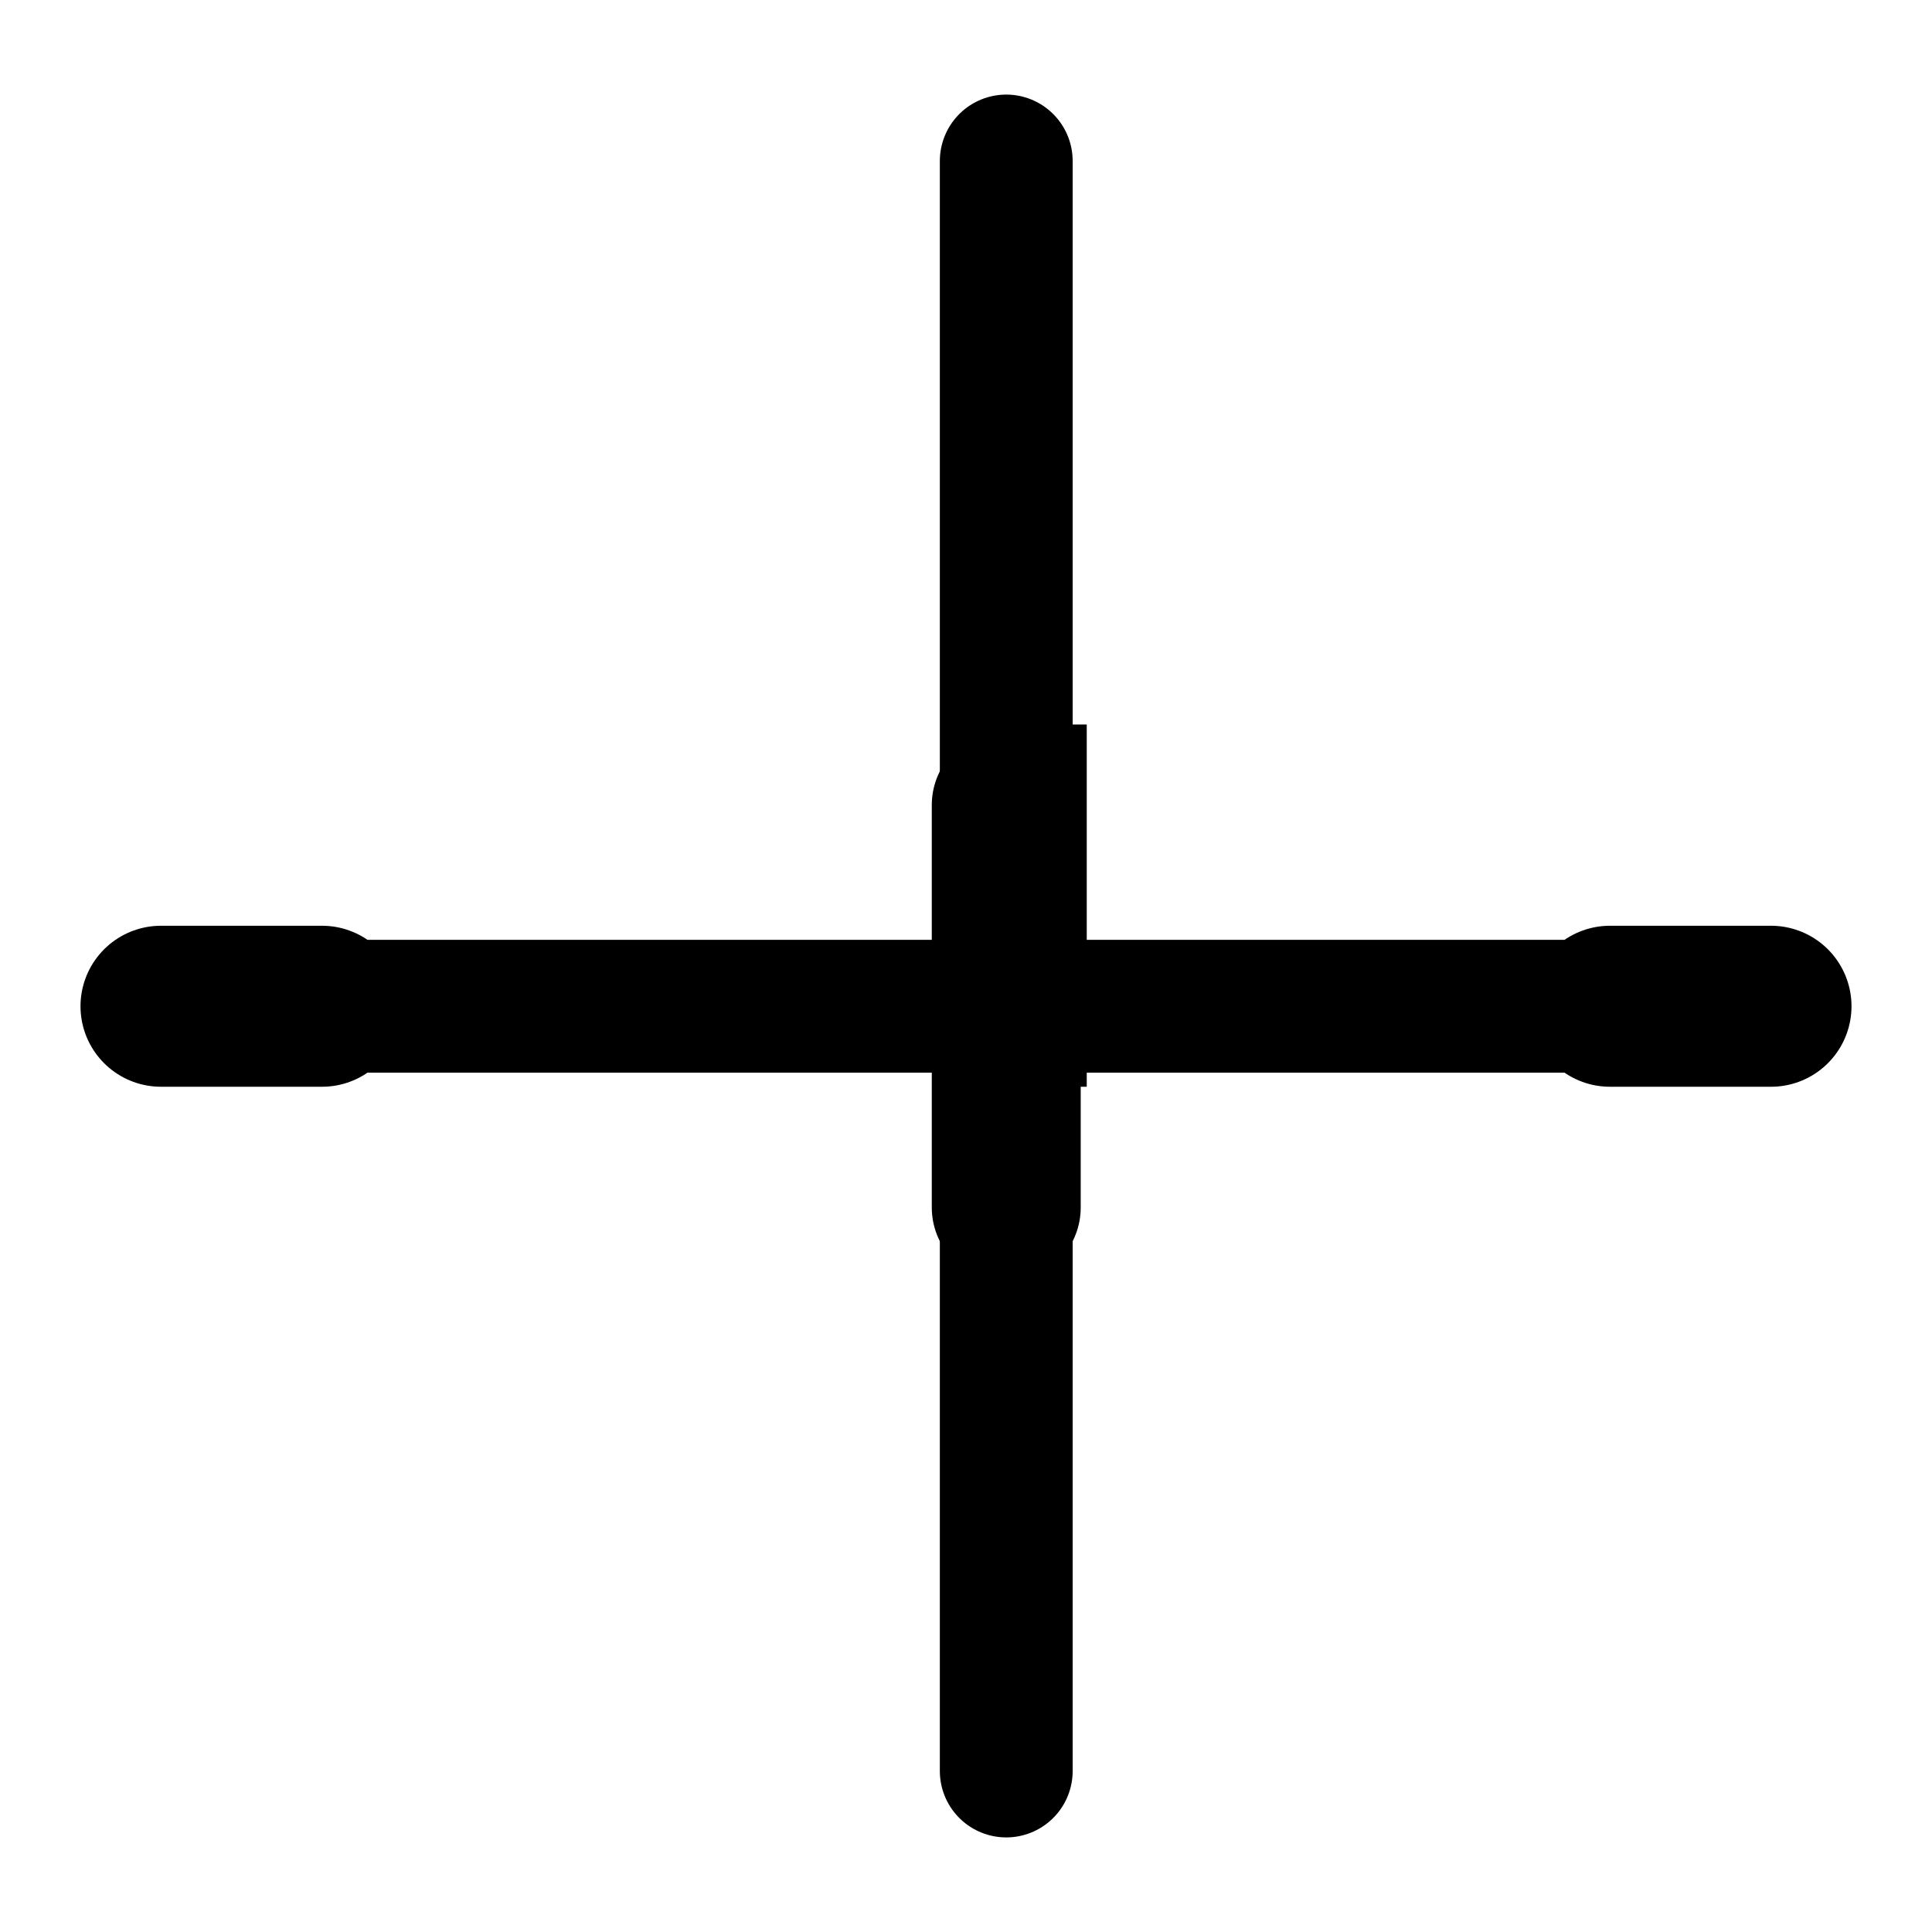
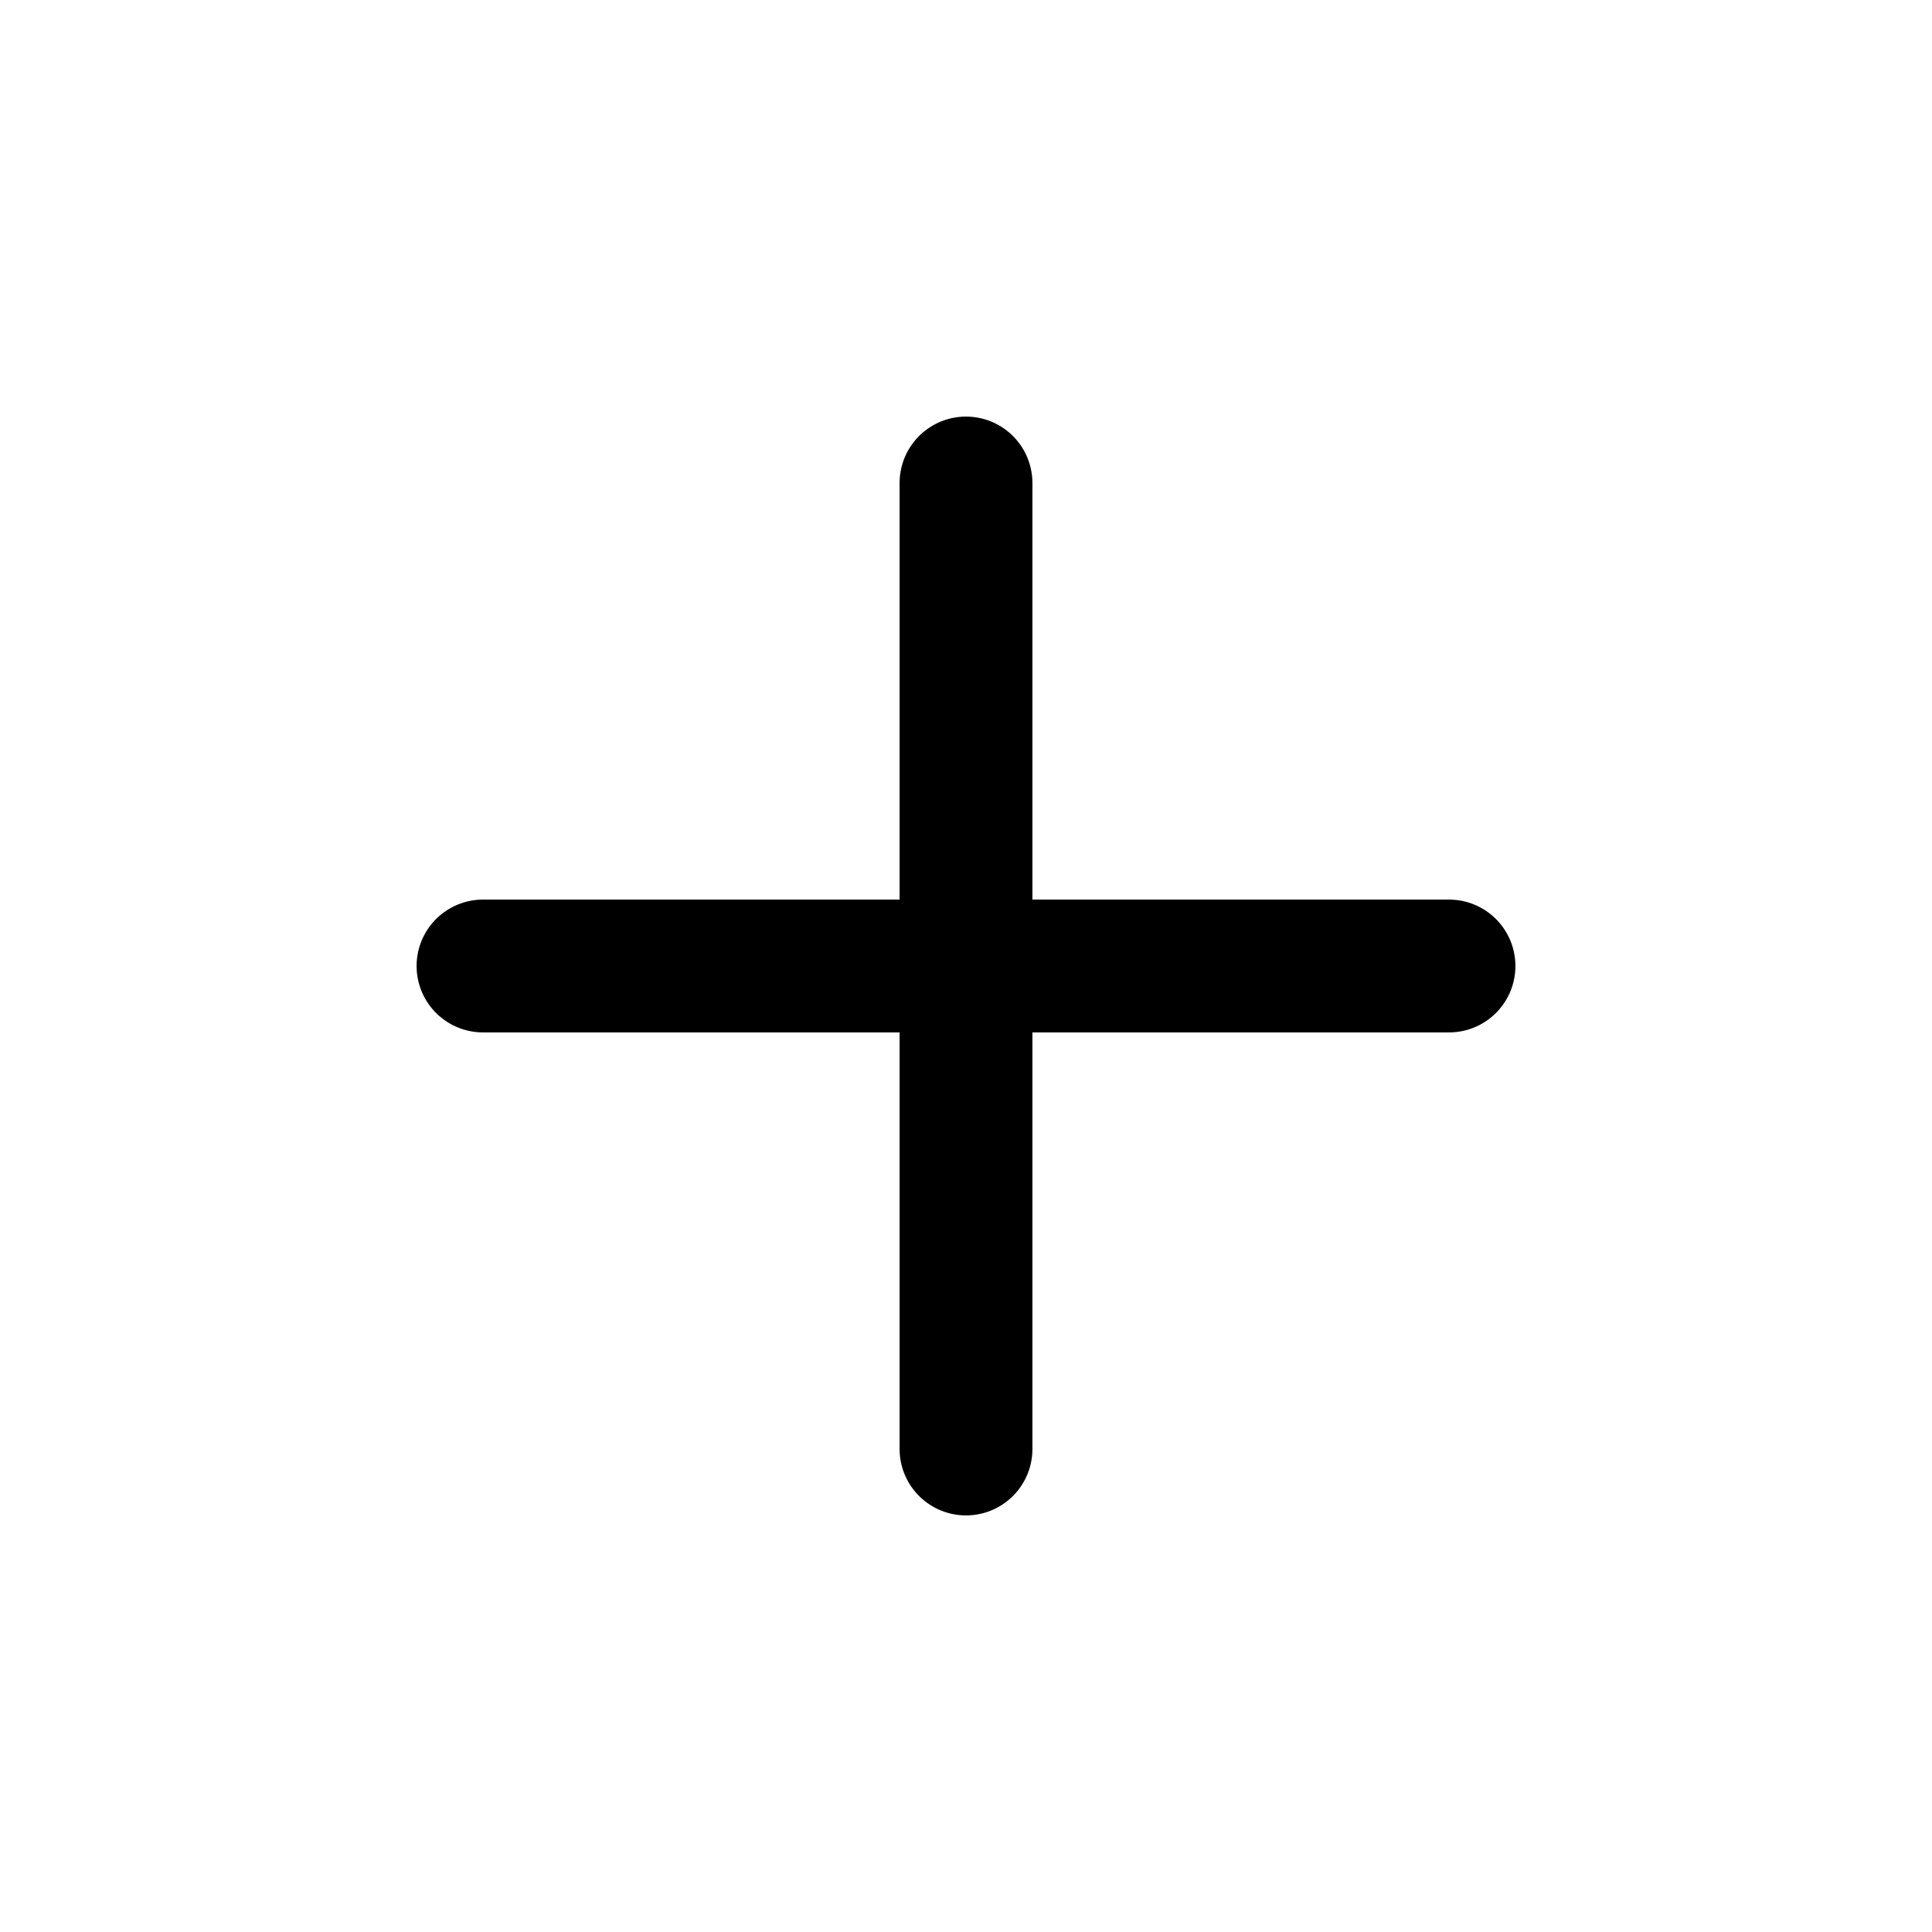
<svg xmlns="http://www.w3.org/2000/svg" width="24" height="24" viewBox="0 0 24 24">
-   <rect x="12" y="9" width="1.5" height="4.5" fill="currentColor" />
  <g fill="none" stroke="currentColor" stroke-width="1.65" stroke-linecap="round" stroke-linejoin="round">
-     <path d="M2 12.5h20M12.5 2v20" />
-     <path d="M2 12.5H4M22 12.5H20" stroke-width="2" />
-     <path d="M12.5 10v5" stroke-width="1.85" />
+     <path d="M12 6V18M6 12H18" />
  </g>
</svg>
